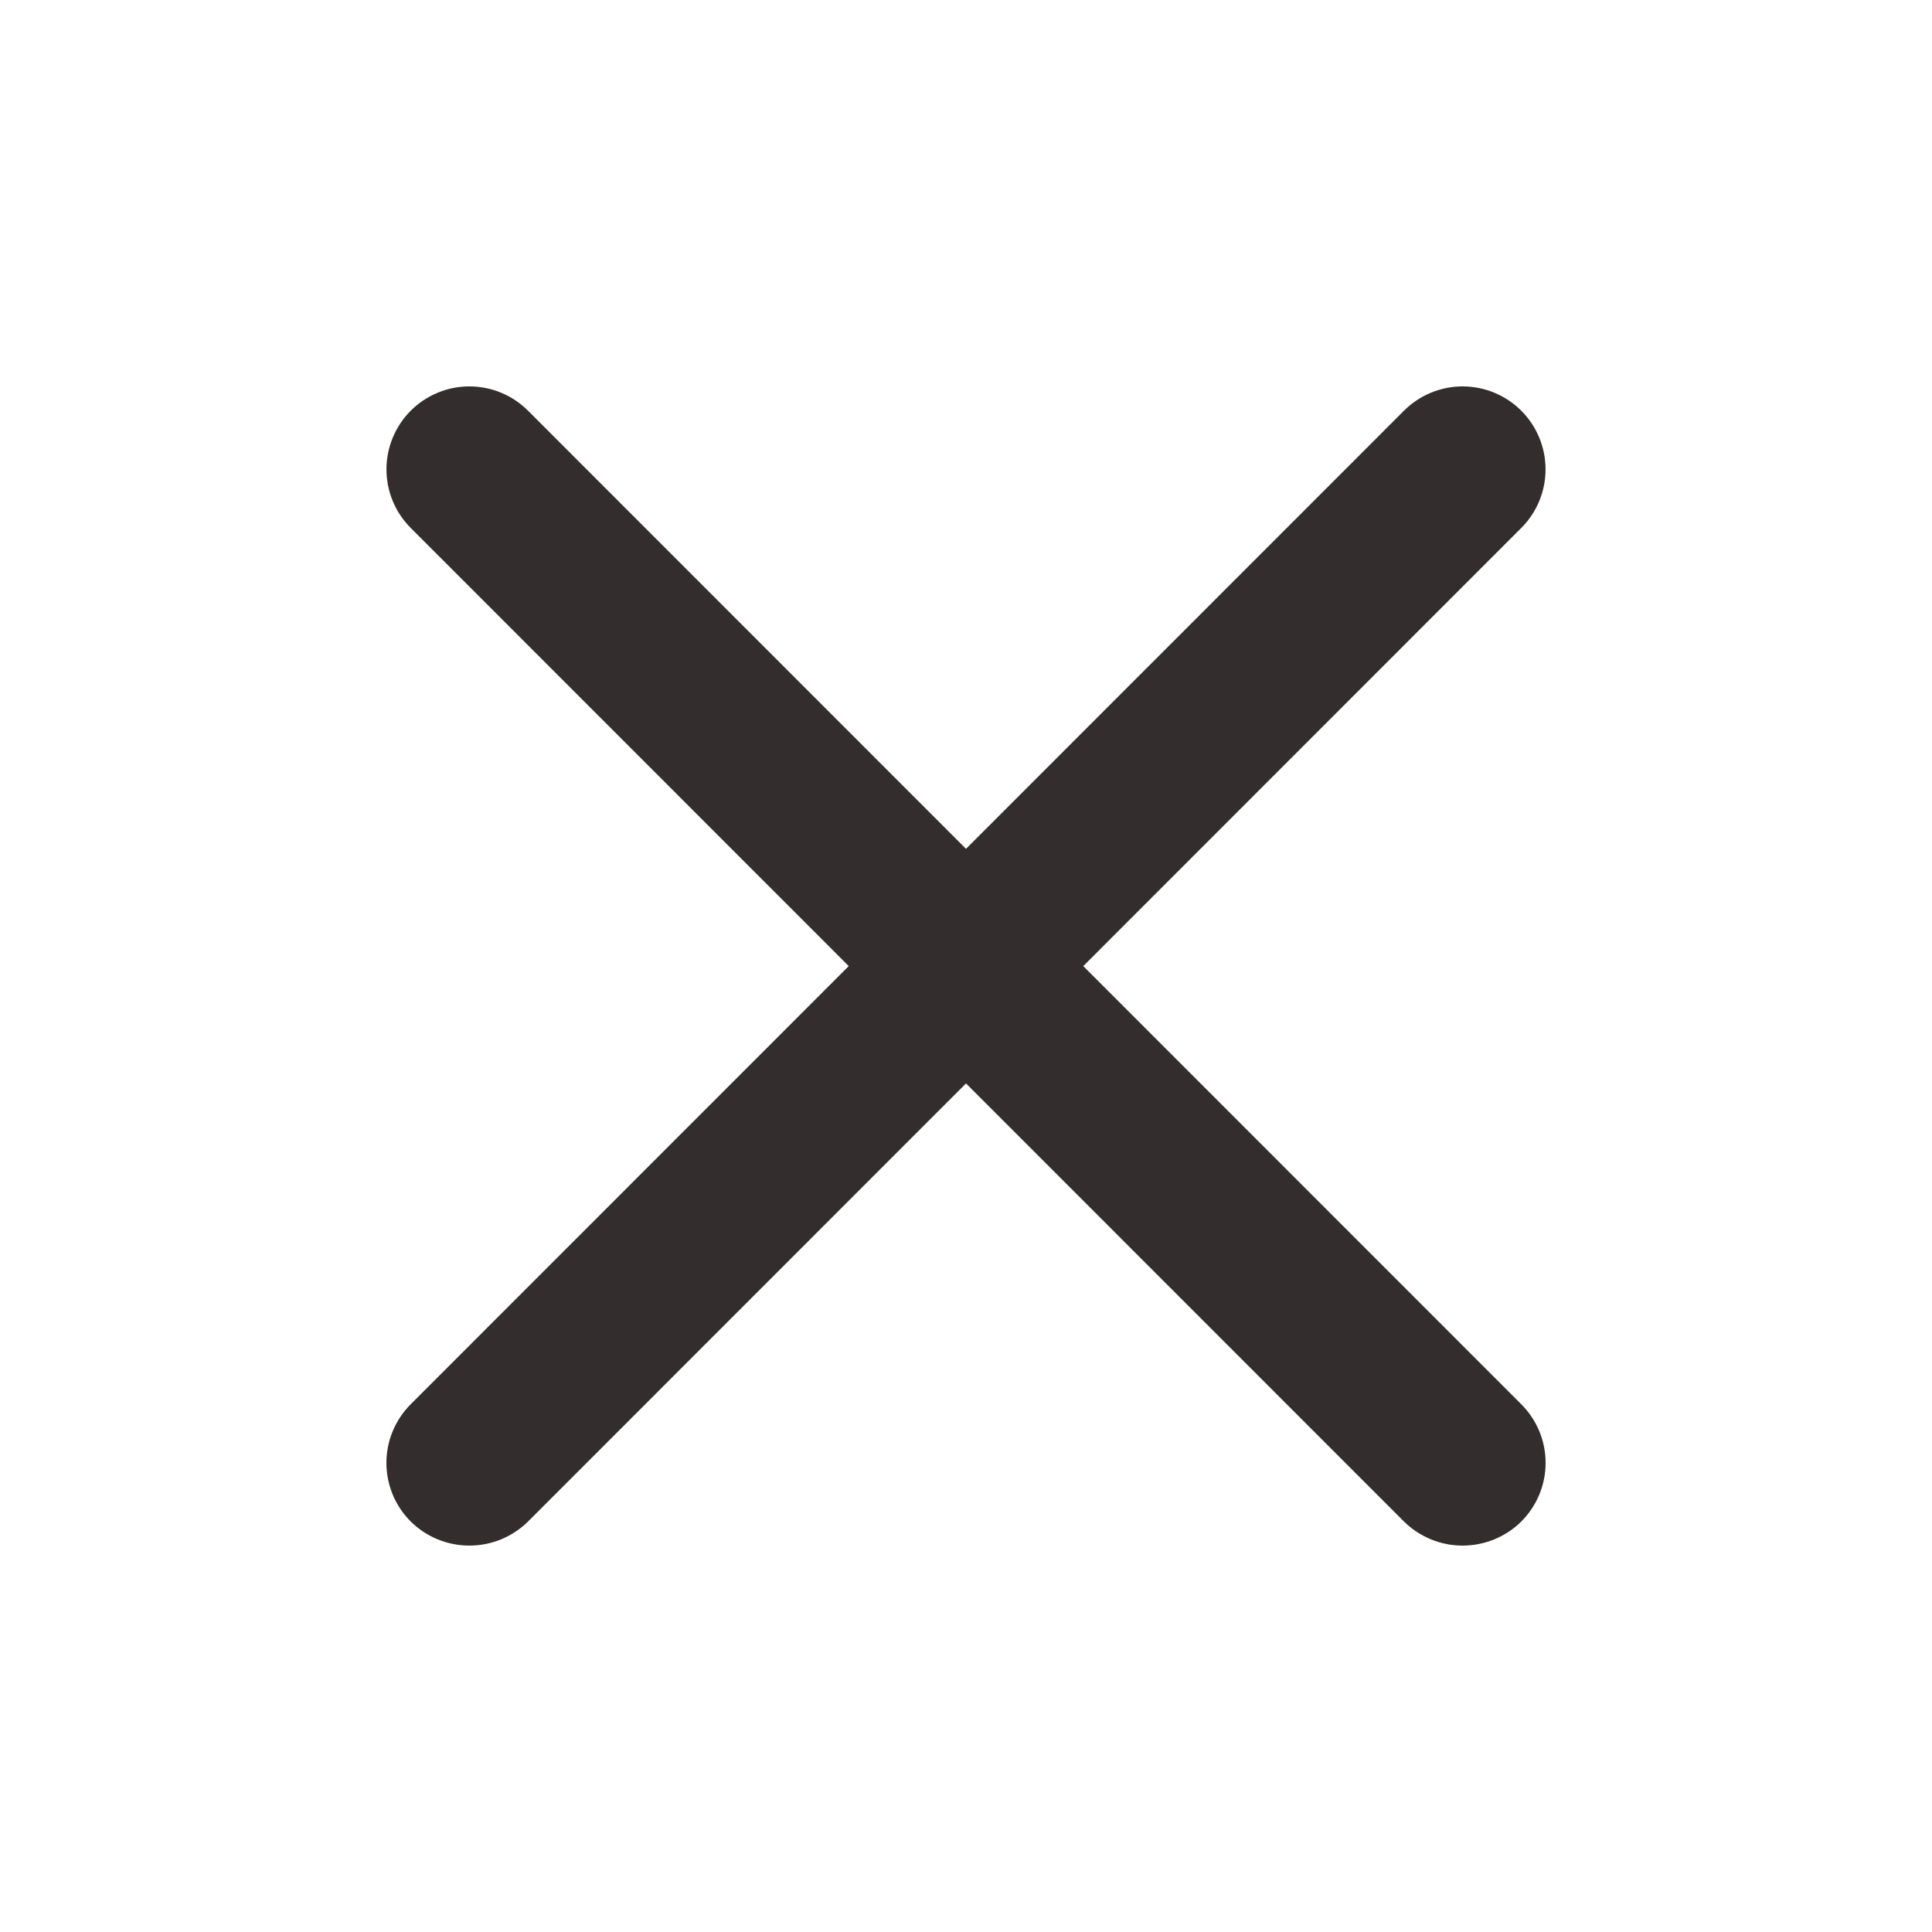
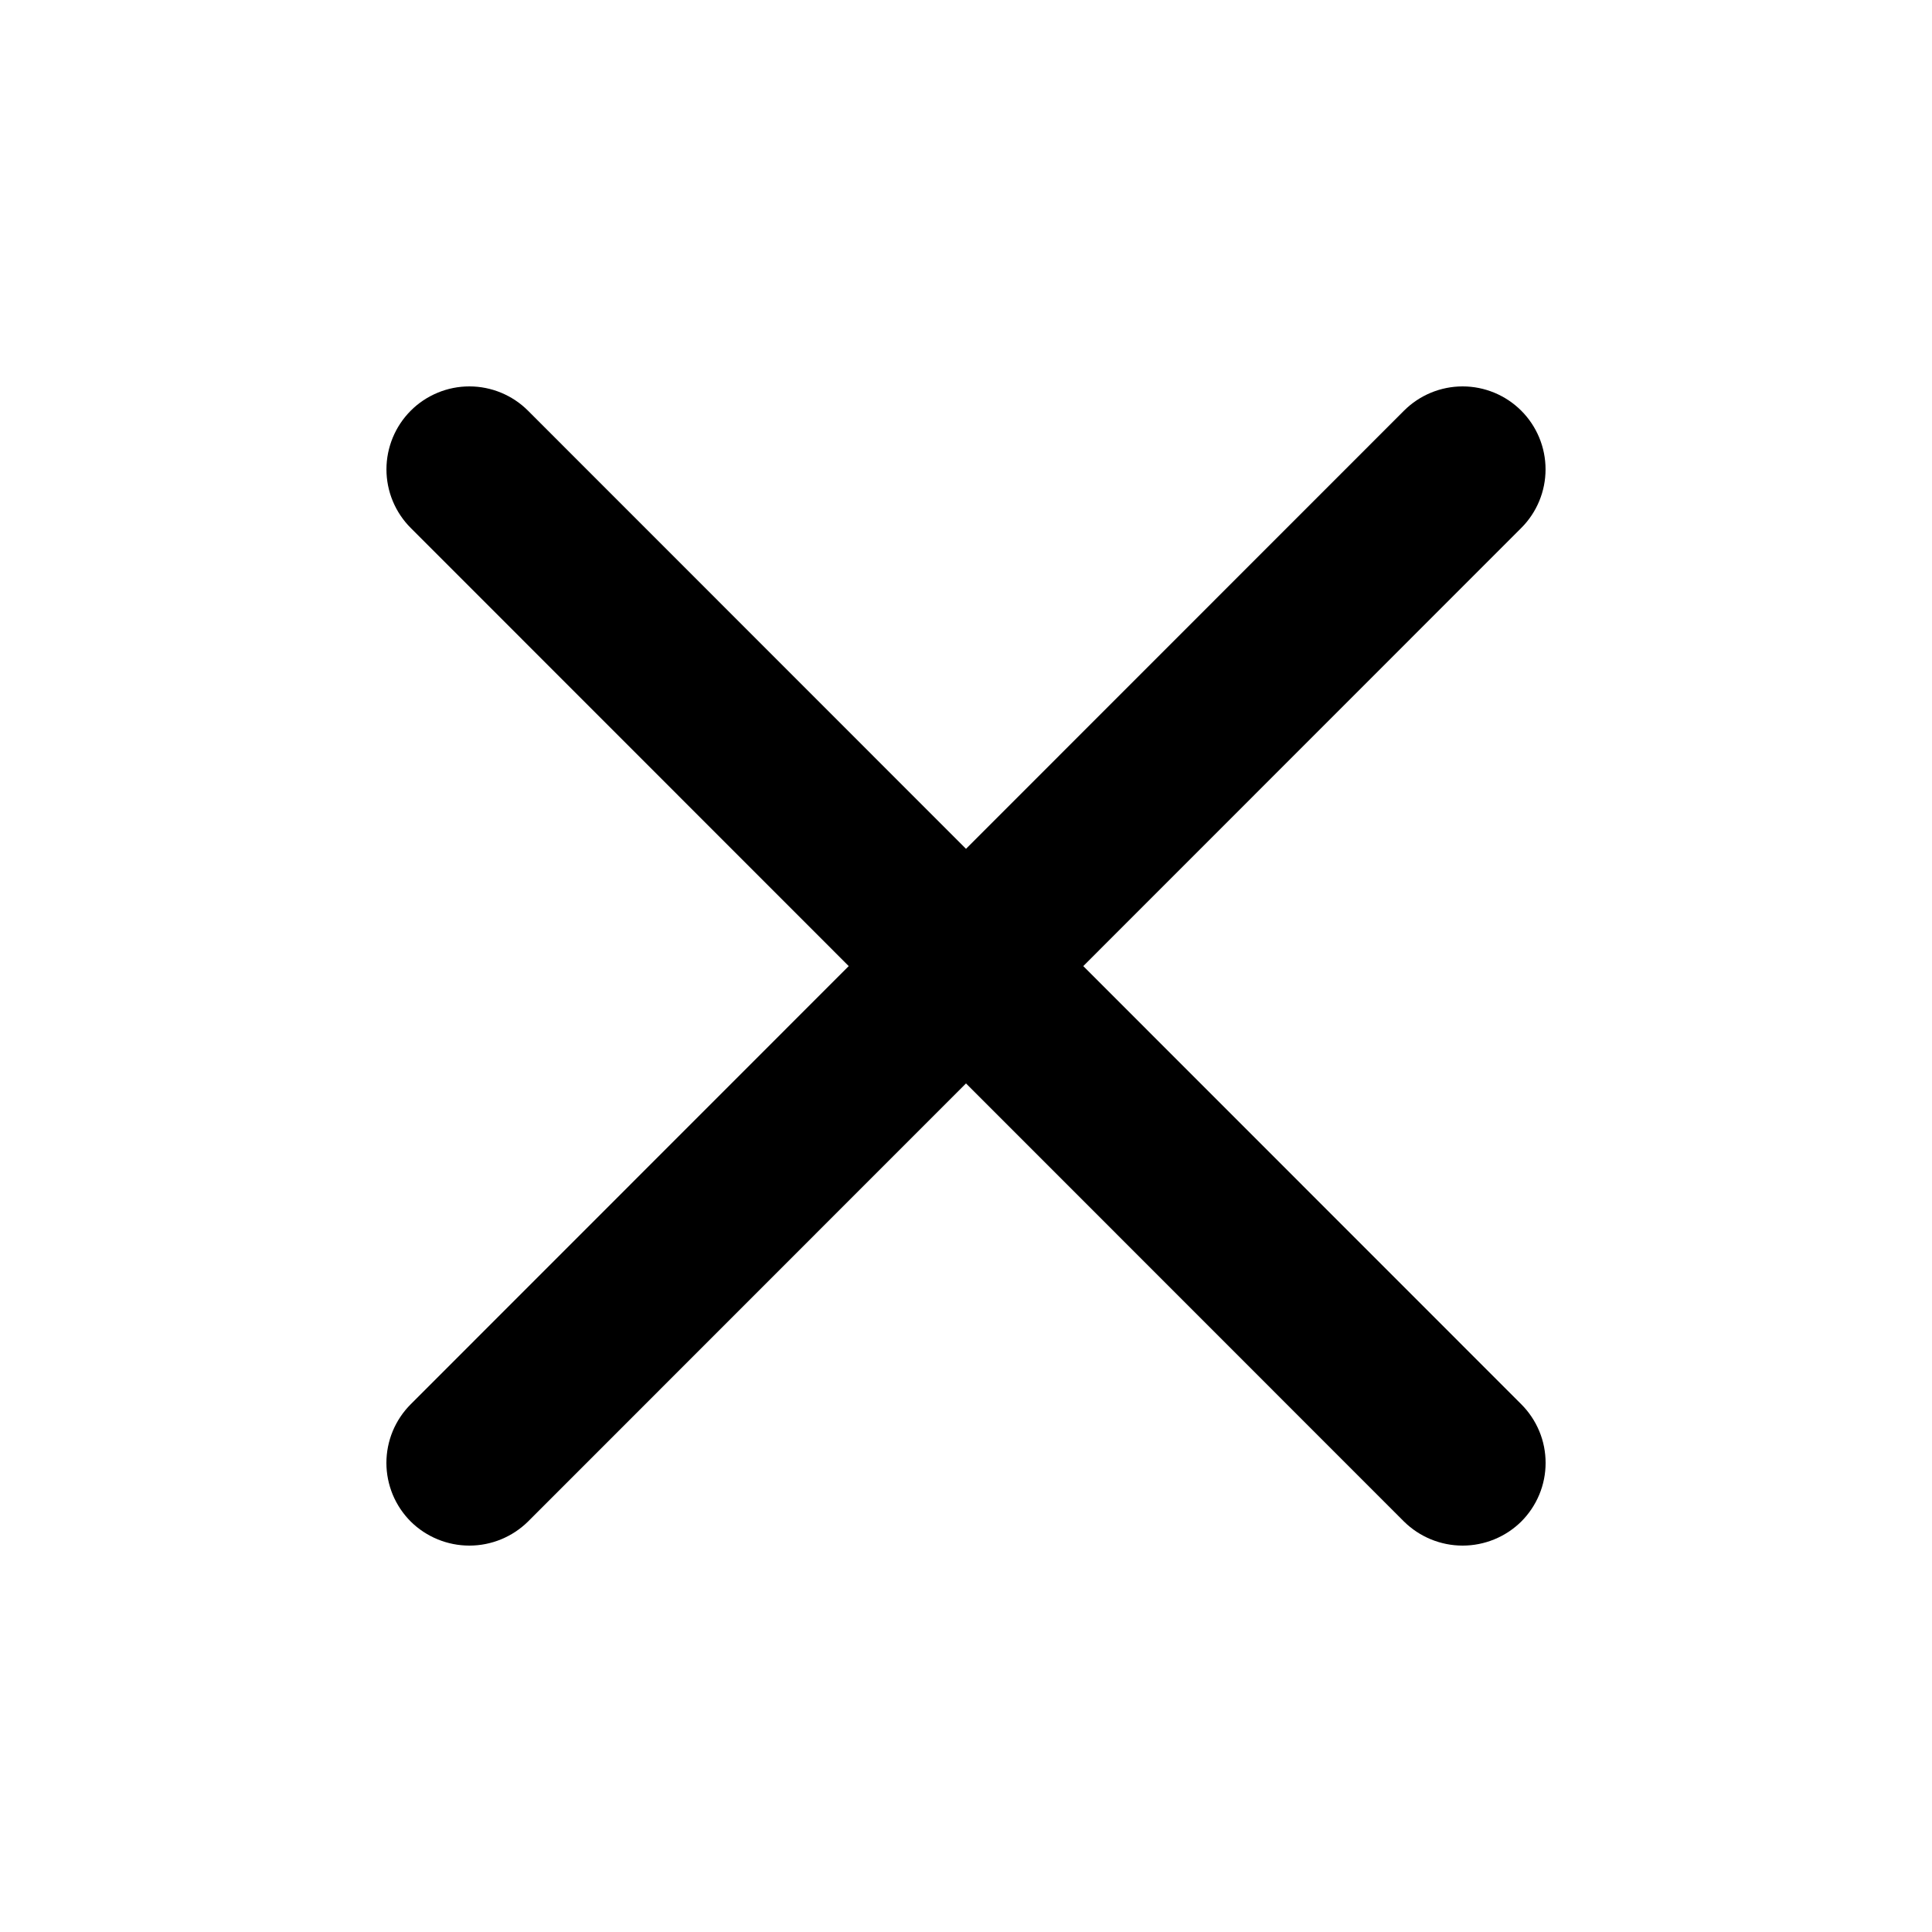
<svg xmlns="http://www.w3.org/2000/svg" width="40" height="40" viewBox="0 0 40 40" fill="none">
-   <path d="M31.496 29.073C31.656 29.233 31.782 29.422 31.869 29.63C31.956 29.838 32 30.062 32 30.288C32 30.513 31.956 30.736 31.869 30.945C31.782 31.153 31.656 31.342 31.496 31.502C31.173 31.821 30.736 32 30.282 32C29.828 32 29.392 31.821 29.068 31.502L20 22.431L10.932 31.502C10.608 31.821 10.172 32 9.718 32C9.264 32 8.827 31.821 8.504 31.502C8.344 31.342 8.218 31.153 8.131 30.945C8.045 30.736 8 30.513 8 30.288C8 30.062 8.045 29.838 8.131 29.63C8.218 29.422 8.344 29.233 8.504 29.073L17.572 20.002L8.504 10.931C8.182 10.609 8.001 10.173 8.001 9.717C8.001 9.492 8.046 9.268 8.132 9.06C8.218 8.852 8.345 8.662 8.504 8.503C8.663 8.343 8.853 8.217 9.061 8.131C9.269 8.044 9.492 8 9.718 8C10.173 8 10.61 8.181 10.932 8.503L20 17.574L29.068 8.503C29.39 8.181 29.827 8 30.282 8C30.737 8 31.174 8.181 31.496 8.503C31.818 8.825 31.999 9.262 31.999 9.717C31.999 10.173 31.818 10.609 31.496 10.931L22.428 20.002L31.496 29.073Z" fill="#332E2D" />
+   <path d="M31.496 29.073C31.656 29.233 31.782 29.422 31.869 29.63C31.956 29.838 32 30.062 32 30.288C32 30.513 31.956 30.736 31.869 30.945C31.782 31.153 31.656 31.342 31.496 31.502C31.173 31.821 30.736 32 30.282 32C29.828 32 29.392 31.821 29.068 31.502L20 22.431L10.932 31.502C10.608 31.821 10.172 32 9.718 32C9.264 32 8.827 31.821 8.504 31.502C8.344 31.342 8.218 31.153 8.131 30.945C8.045 30.736 8 30.513 8 30.288C8 30.062 8.045 29.838 8.131 29.63C8.218 29.422 8.344 29.233 8.504 29.073L17.572 20.002L8.504 10.931C8.182 10.609 8.001 10.173 8.001 9.717C8.001 9.492 8.046 9.268 8.132 9.06C8.218 8.852 8.345 8.662 8.504 8.503C8.663 8.343 8.853 8.217 9.061 8.131C9.269 8.044 9.492 8 9.718 8C10.173 8 10.61 8.181 10.932 8.503L20 17.574L29.068 8.503C29.39 8.181 29.827 8 30.282 8C30.737 8 31.174 8.181 31.496 8.503C31.818 8.825 31.999 9.262 31.999 9.717C31.999 10.173 31.818 10.609 31.496 10.931L22.428 20.002L31.496 29.073Z" fill="currentColor" />
</svg>
